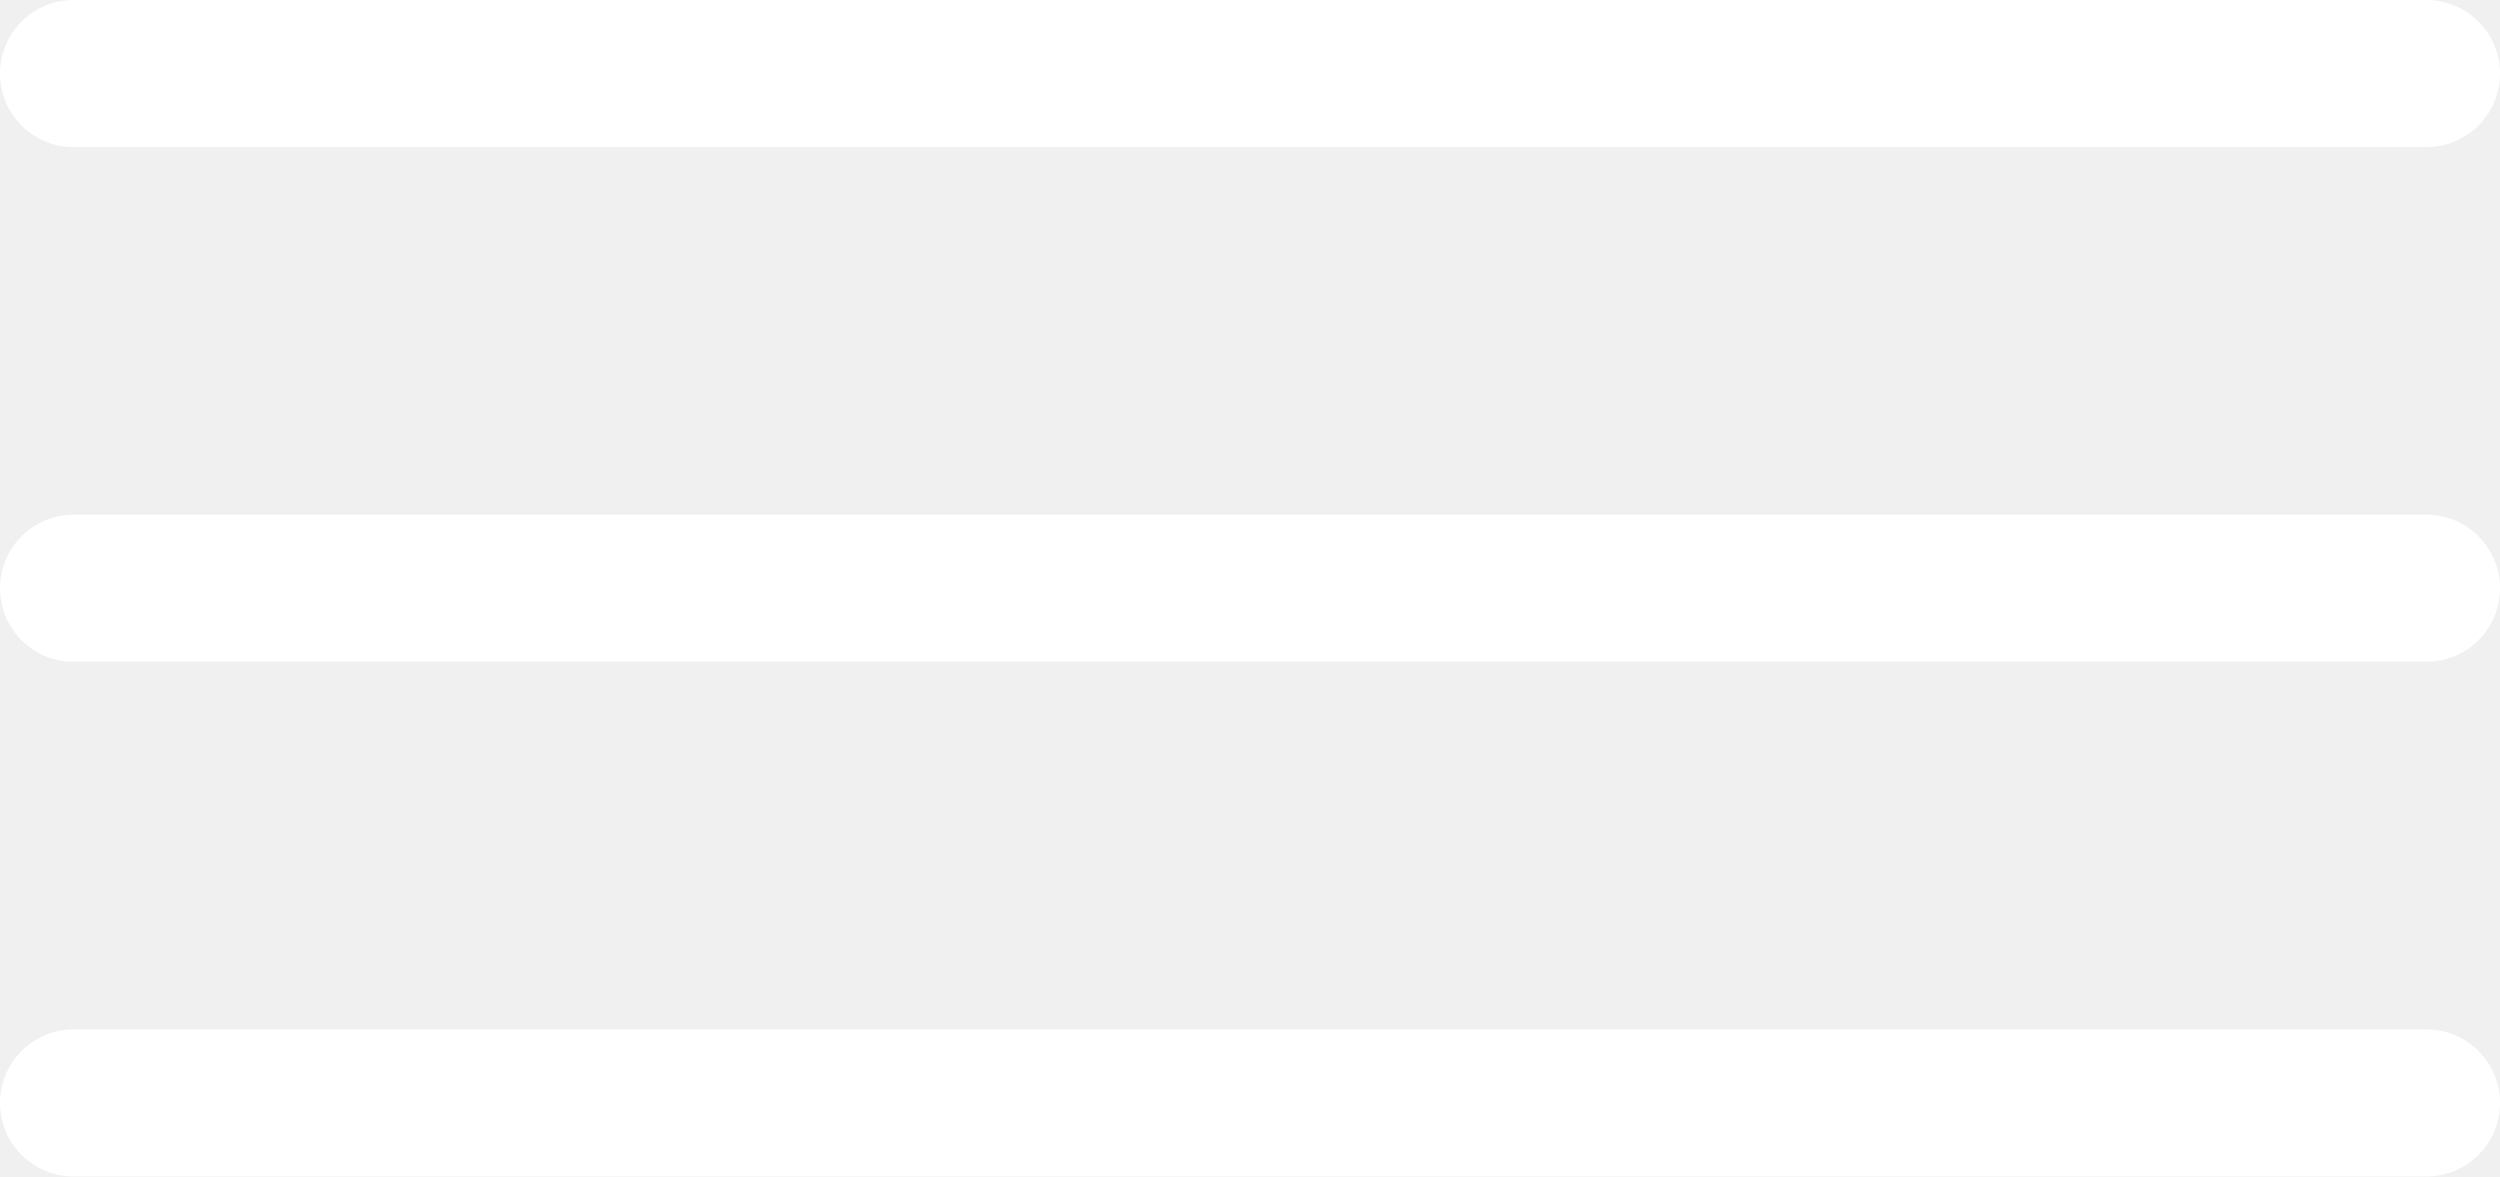
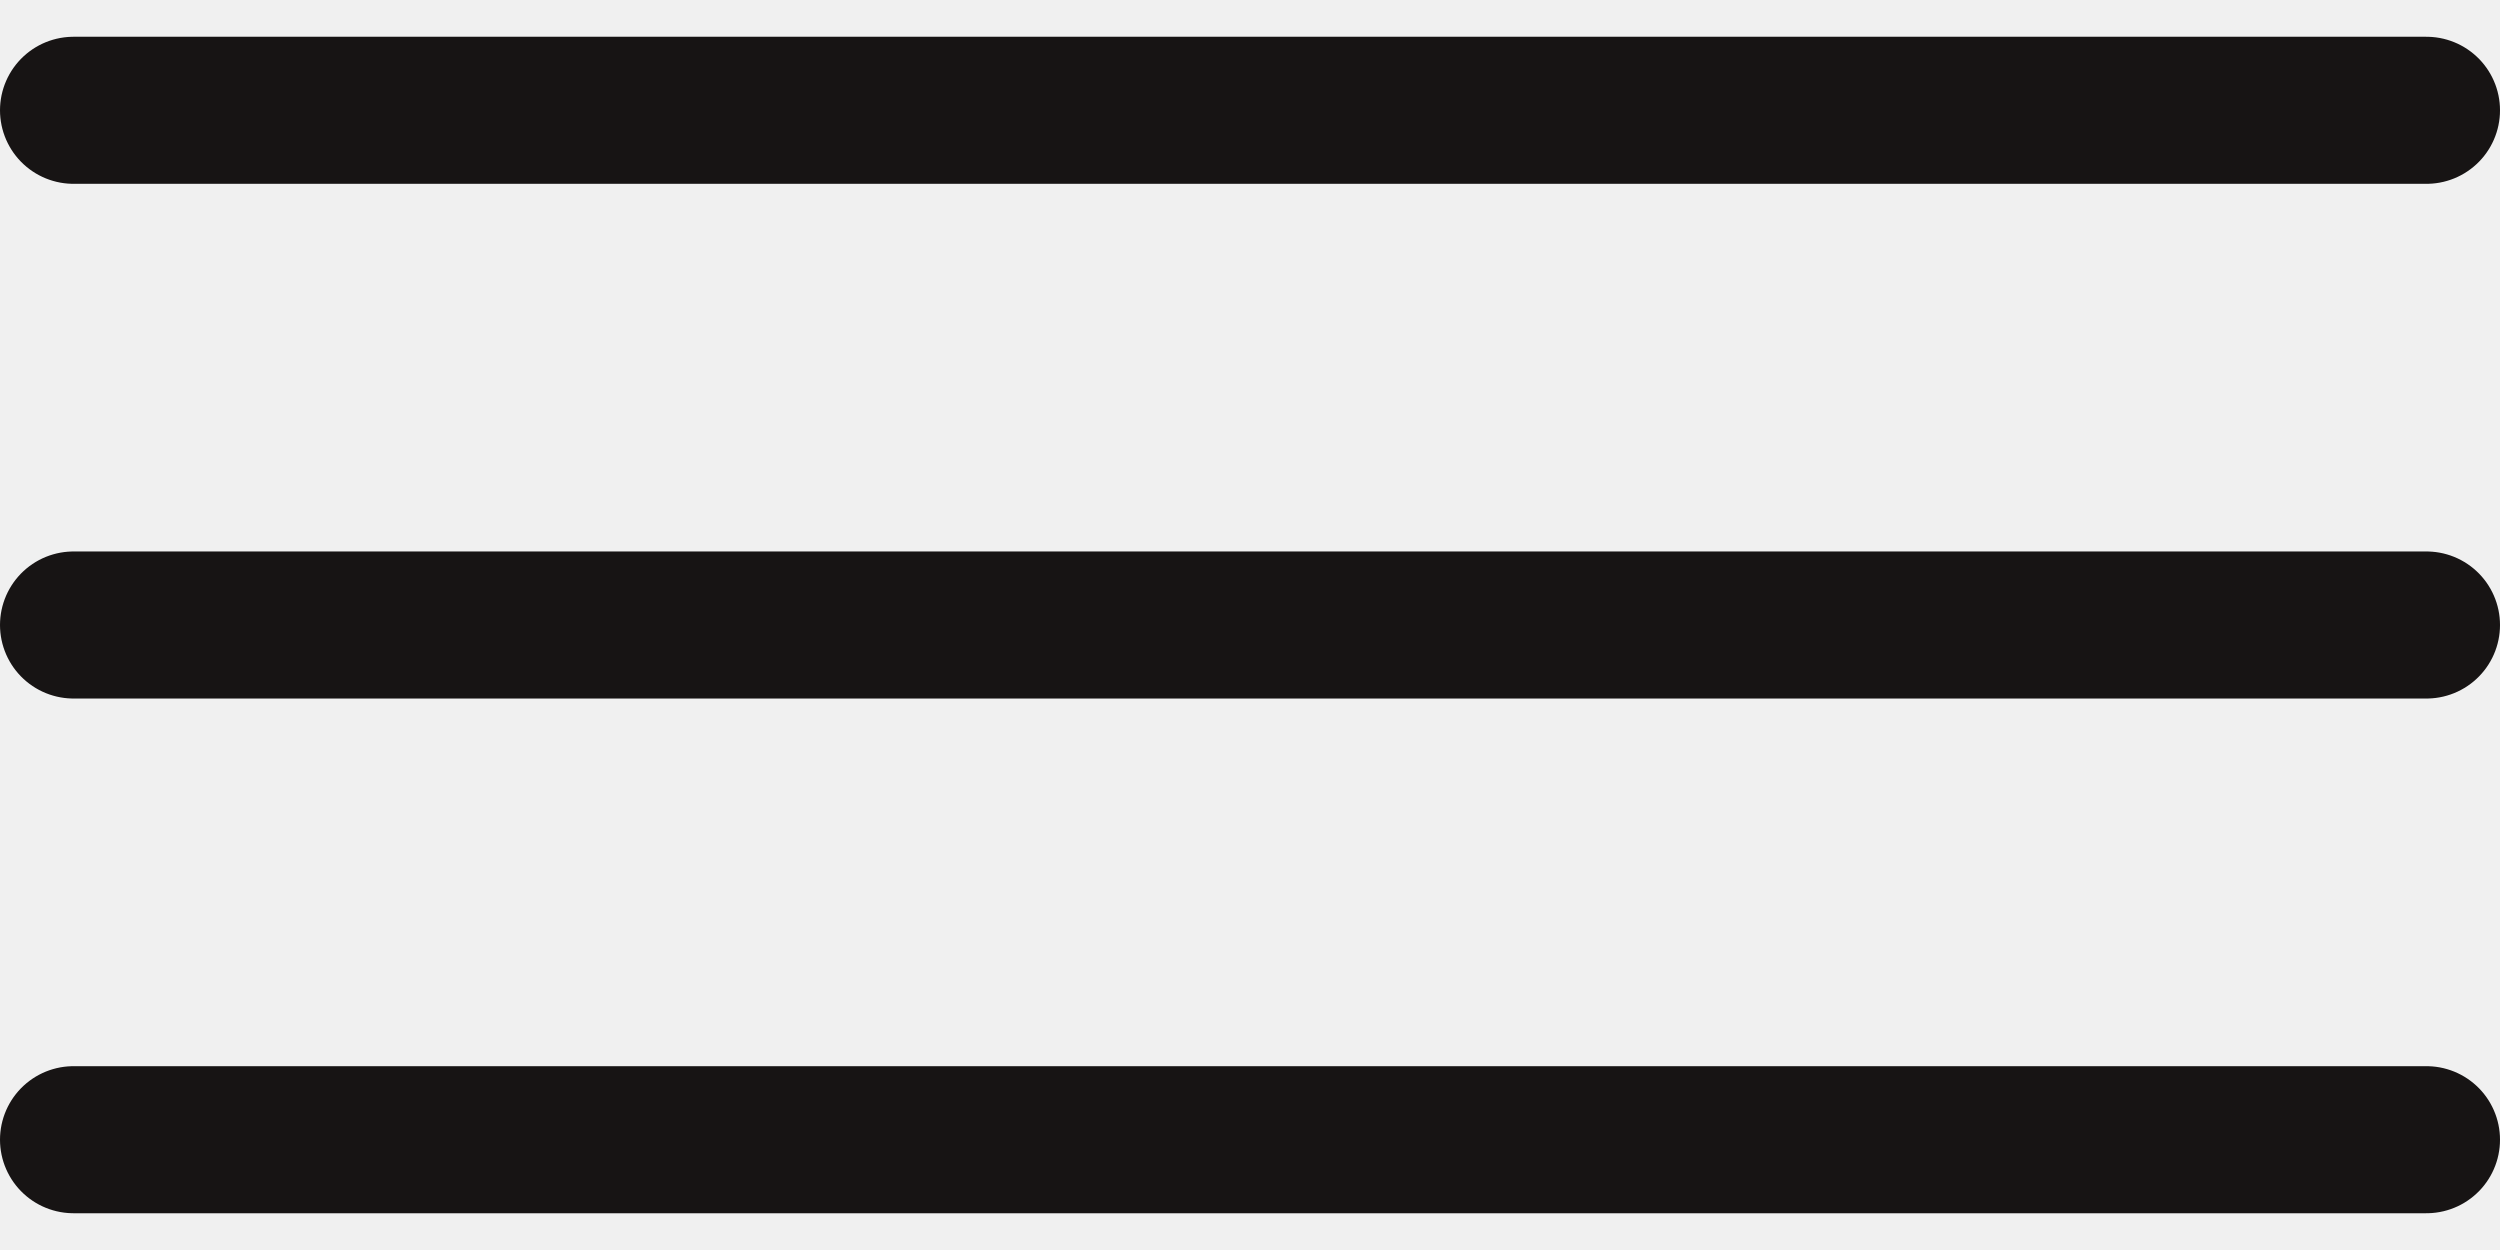
- <svg xmlns="http://www.w3.org/2000/svg" width="34" height="16" viewBox="0 0 34 16" fill="none">
-   <path d="M33 1L1 1" stroke="white" stroke-width="2" stroke-linecap="round" />
-   <path d="M33 8L1 8" stroke="white" stroke-width="2" stroke-linecap="round" />
-   <path d="M33 15L1 15" stroke="white" stroke-width="2" stroke-linecap="round" />
+ <svg xmlns="http://www.w3.org/2000/svg" width="34" height="17" viewBox="0 0 34 17" fill="none">
+   <path d="M33 1.5L1 1.5" stroke="#171414" stroke-width="2" stroke-linecap="round" />
+   <path d="M33 8.5L1 8.5" stroke="#171414" stroke-width="2" stroke-linecap="round" />
+   <path d="M33 15.5L1 15.5" stroke="#171414" stroke-width="2" stroke-linecap="round" />
</svg>
